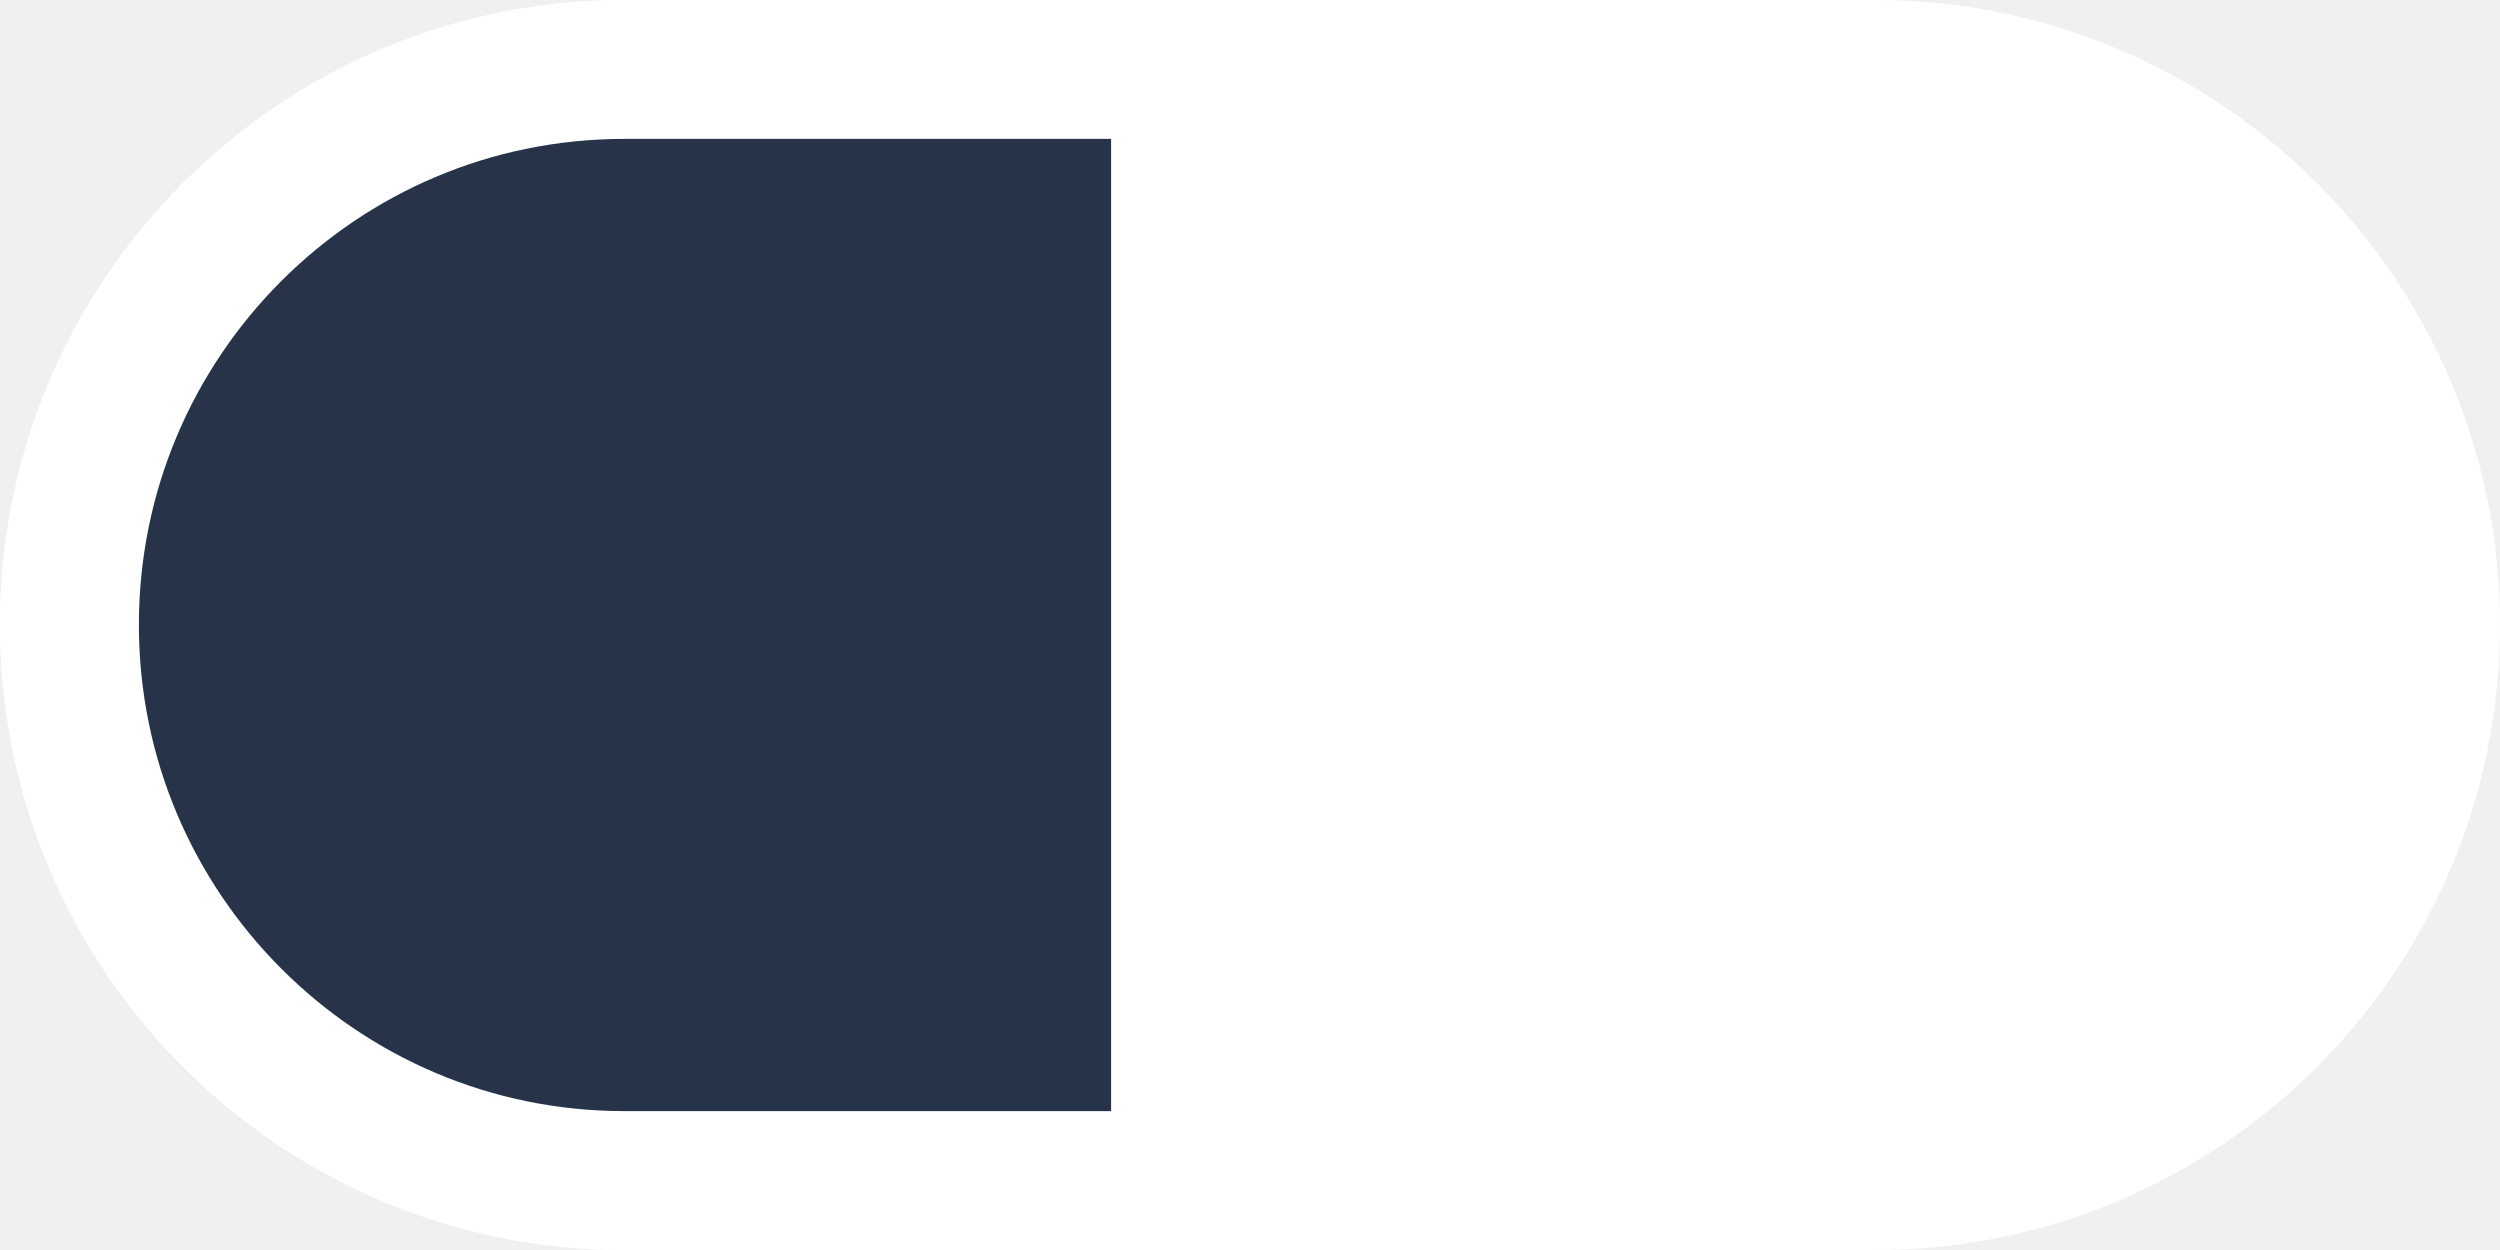
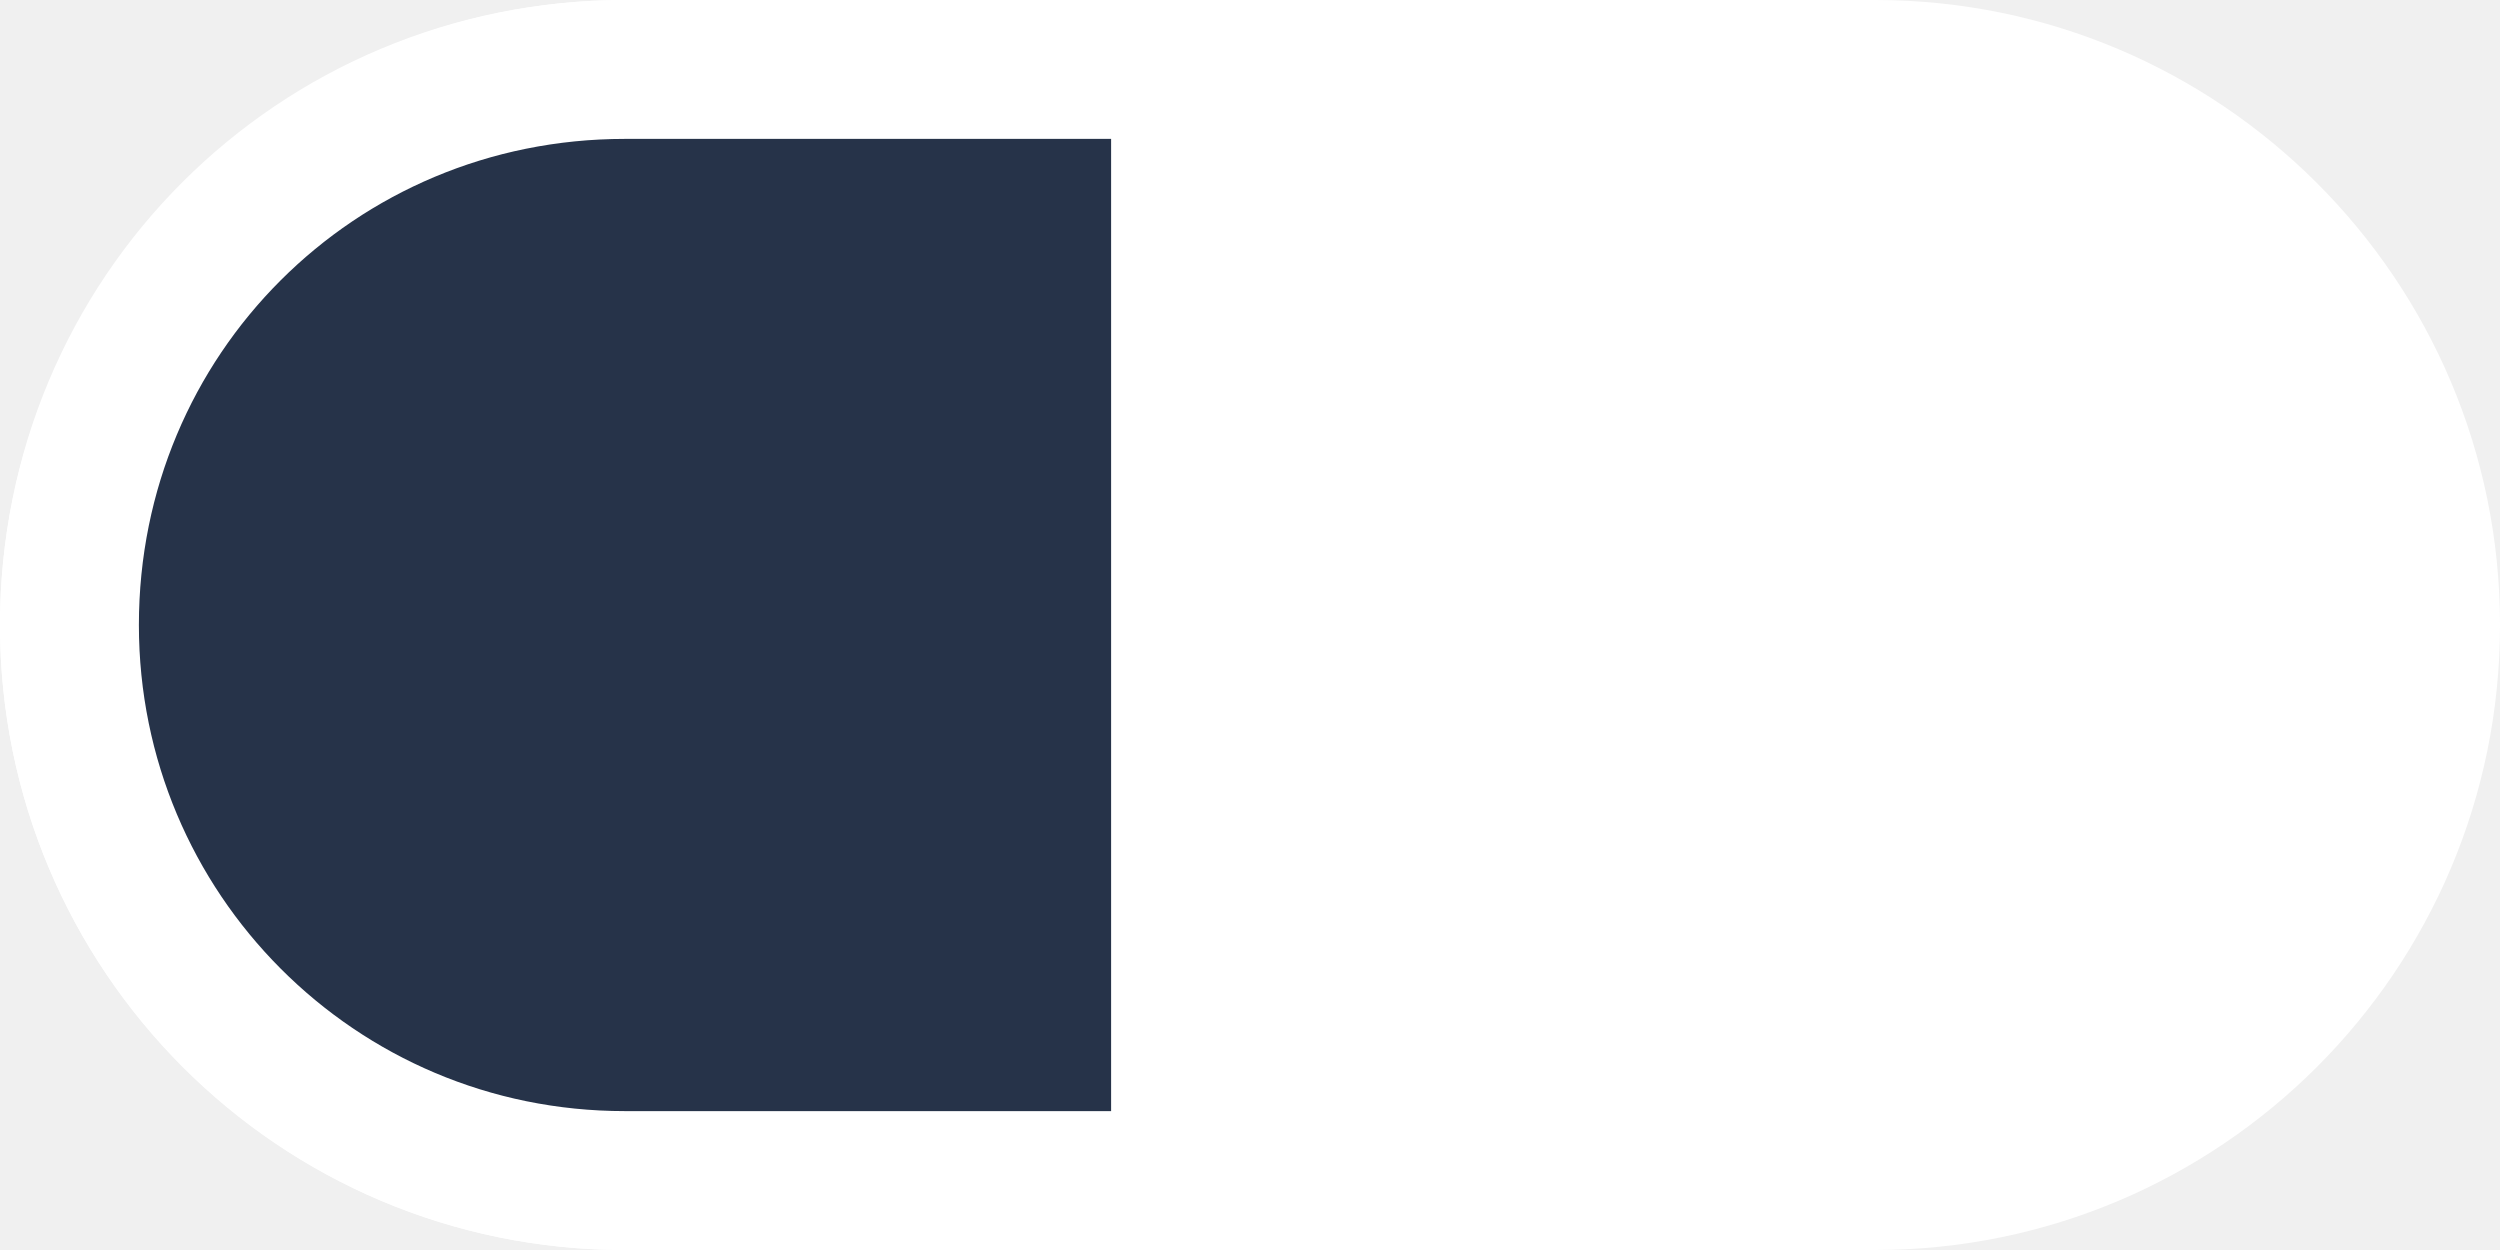
- <svg xmlns="http://www.w3.org/2000/svg" xmlns:xlink="http://www.w3.org/1999/xlink" width="18px" height="9px" viewBox="0 0 18 9" version="1.1">
+ <svg xmlns="http://www.w3.org/2000/svg" xmlns:xlink="http://www.w3.org/1999/xlink" width="18" height="9">
  <defs>
-     <path d="M11.252,0 L4.496,0 C2.012,0 0,2.015 0,4.5 C0,6.98 2.013,9 4.496,9 L11.252,9 L9,9 L9,0 L11.252,0 Z" id="path-1" />
-     <mask id="mask-2" maskContentUnits="userSpaceOnUse" maskUnits="objectBoundingBox" x="0" y="0" width="11.252" height="9" fill="white">
-       <use xlink:href="#path-1" />
+     <path id="a" d="M11.25 0H4.5C2 0 0 2 0 4.5 0 6.98 2 9 4.5 9h6.75H9V0h2.25z" />
+     <mask id="b" width="11.25" height="9" x="0" y="0" fill="#fff">
+       <use xlink:href="#a" />
    </mask>
  </defs>
-   <g id="Page-1" stroke="none" stroke-width="1" fill="none" fill-rule="evenodd">
-     <g id="Artboard-Copy" transform="translate(-197, -191)">
-       <g id="Icon_Tags" transform="translate(197, 191)">
-         <rect id="Rectangle-626-Copy-4" fill="#FFFFFF" x="0" y="0" width="18" height="9" rx="4.5" />
-         <use id="Combined-Shape" stroke="#FFFFFF" mask="url(#mask-2)" stroke-width="2" fill="#263349" xlink:href="#path-1" />
-       </g>
-     </g>
+   <g fill="none" fill-rule="evenodd">
+     <rect width="18" height="9" fill="#FFF" rx="4.5" />
+     <use fill="#263349" stroke="#FFF" stroke-width="2" mask="url(#b)" xlink:href="#a" />
  </g>
</svg>
